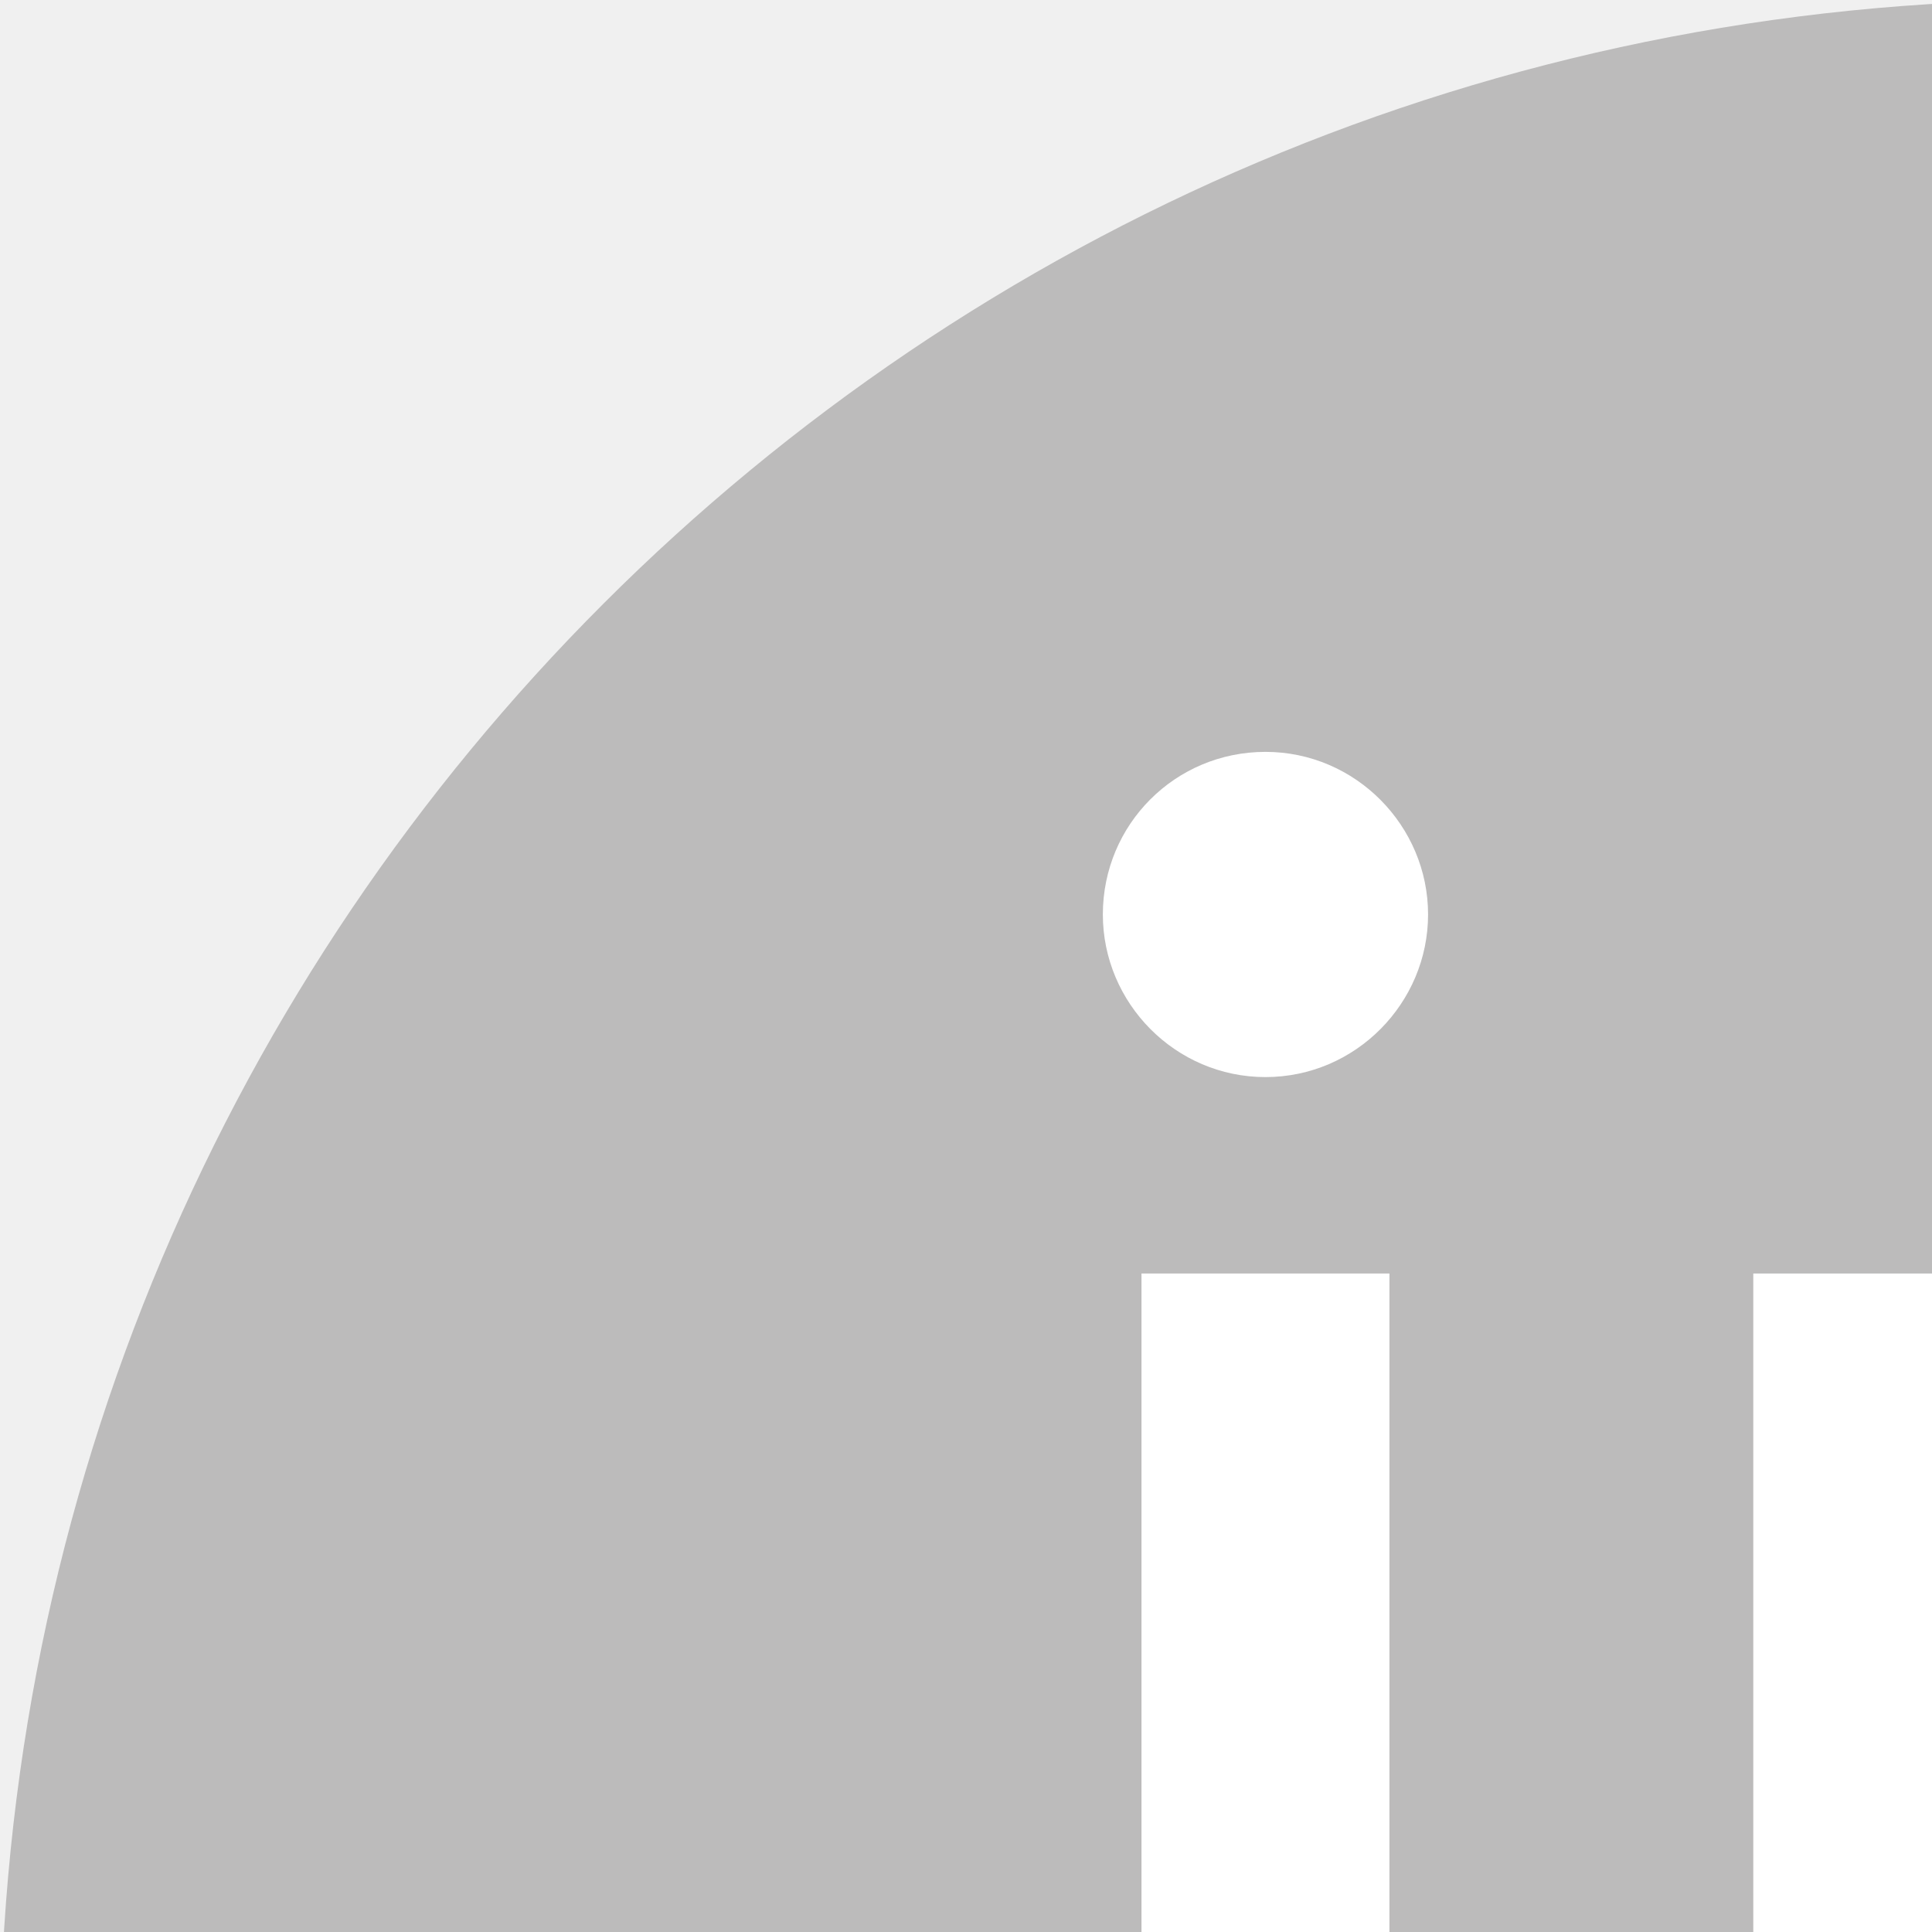
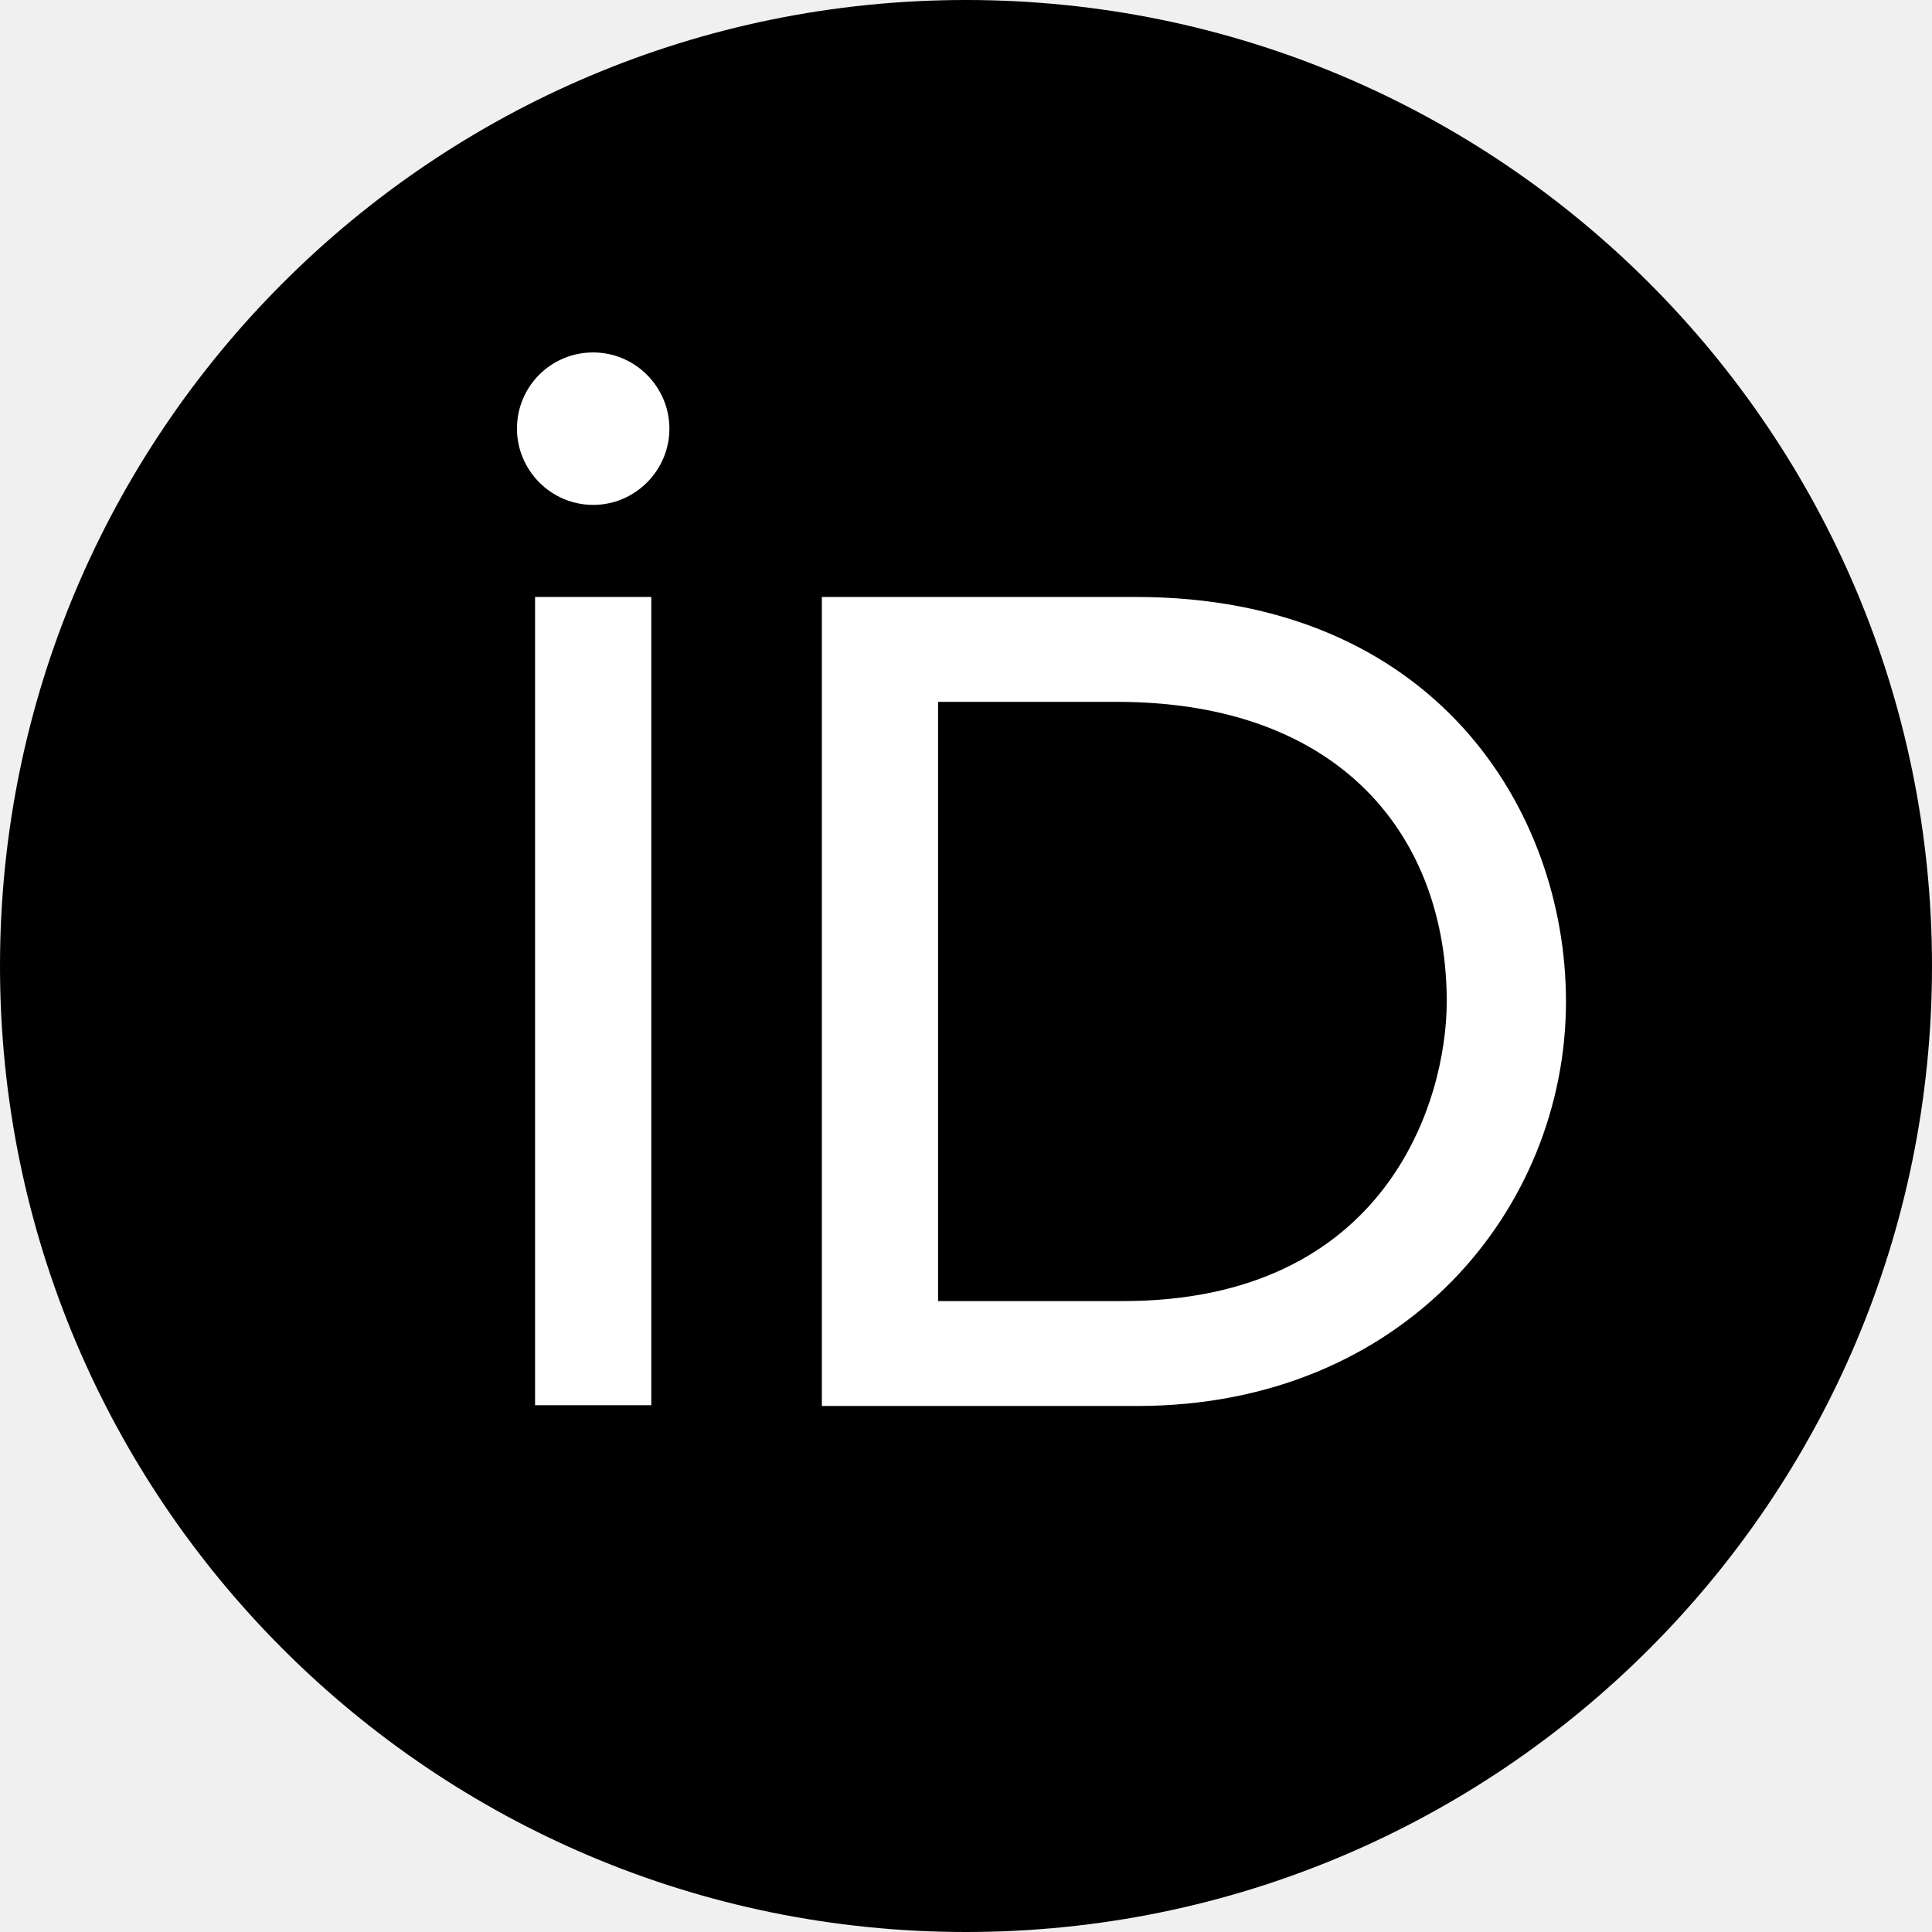
- <svg xmlns="http://www.w3.org/2000/svg" version="1.1" id="Layer_1" x="0px" y="0px" viewBox="0 0 120 120" style="enable-background:new 0 0 120 120;" xml:space="preserve">
+ <svg xmlns="http://www.w3.org/2000/svg" version="1.1" id="Layer_1" x="0px" y="0px" viewBox="0 0 256 256" style="enable-background:new 0 0 256 256;" xml:space="preserve">
  <style type="text/css">
- 	.st0{fill:#BCBBBB;}
+ 	.st0{fill:#000000;}
	.st1{fill:#FFFFFF;}
</style>
  <path class="st0" d="M256,128c0,70.7-57.3,128-128,128C57.3,256,0,198.7,0,128C0,57.3,57.3,0,128,0C198.7,0,256,57.3,256,128z" />
  <g>
    <path class="st1" d="M86.3,186.2H70.9V79.1h15.4v48.4V186.2z" />
    <path class="st1" d="M108.9,79.1h41.6c39.6,0,57,28.3,57,53.6c0,27.5-21.5,53.6-56.8,53.6h-41.8V79.1z M124.3,172.4h24.5   c34.9,0,42.9-26.5,42.9-39.7c0-21.5-13.7-39.7-43.7-39.7h-23.7V172.4z" />
    <path class="st1" d="M88.7,56.8c0,5.5-4.5,10.1-10.1,10.1c-5.6,0-10.1-4.6-10.1-10.1c0-5.6,4.5-10.1,10.1-10.1   C84.2,46.7,88.7,51.3,88.7,56.8z" />
  </g>
</svg>
